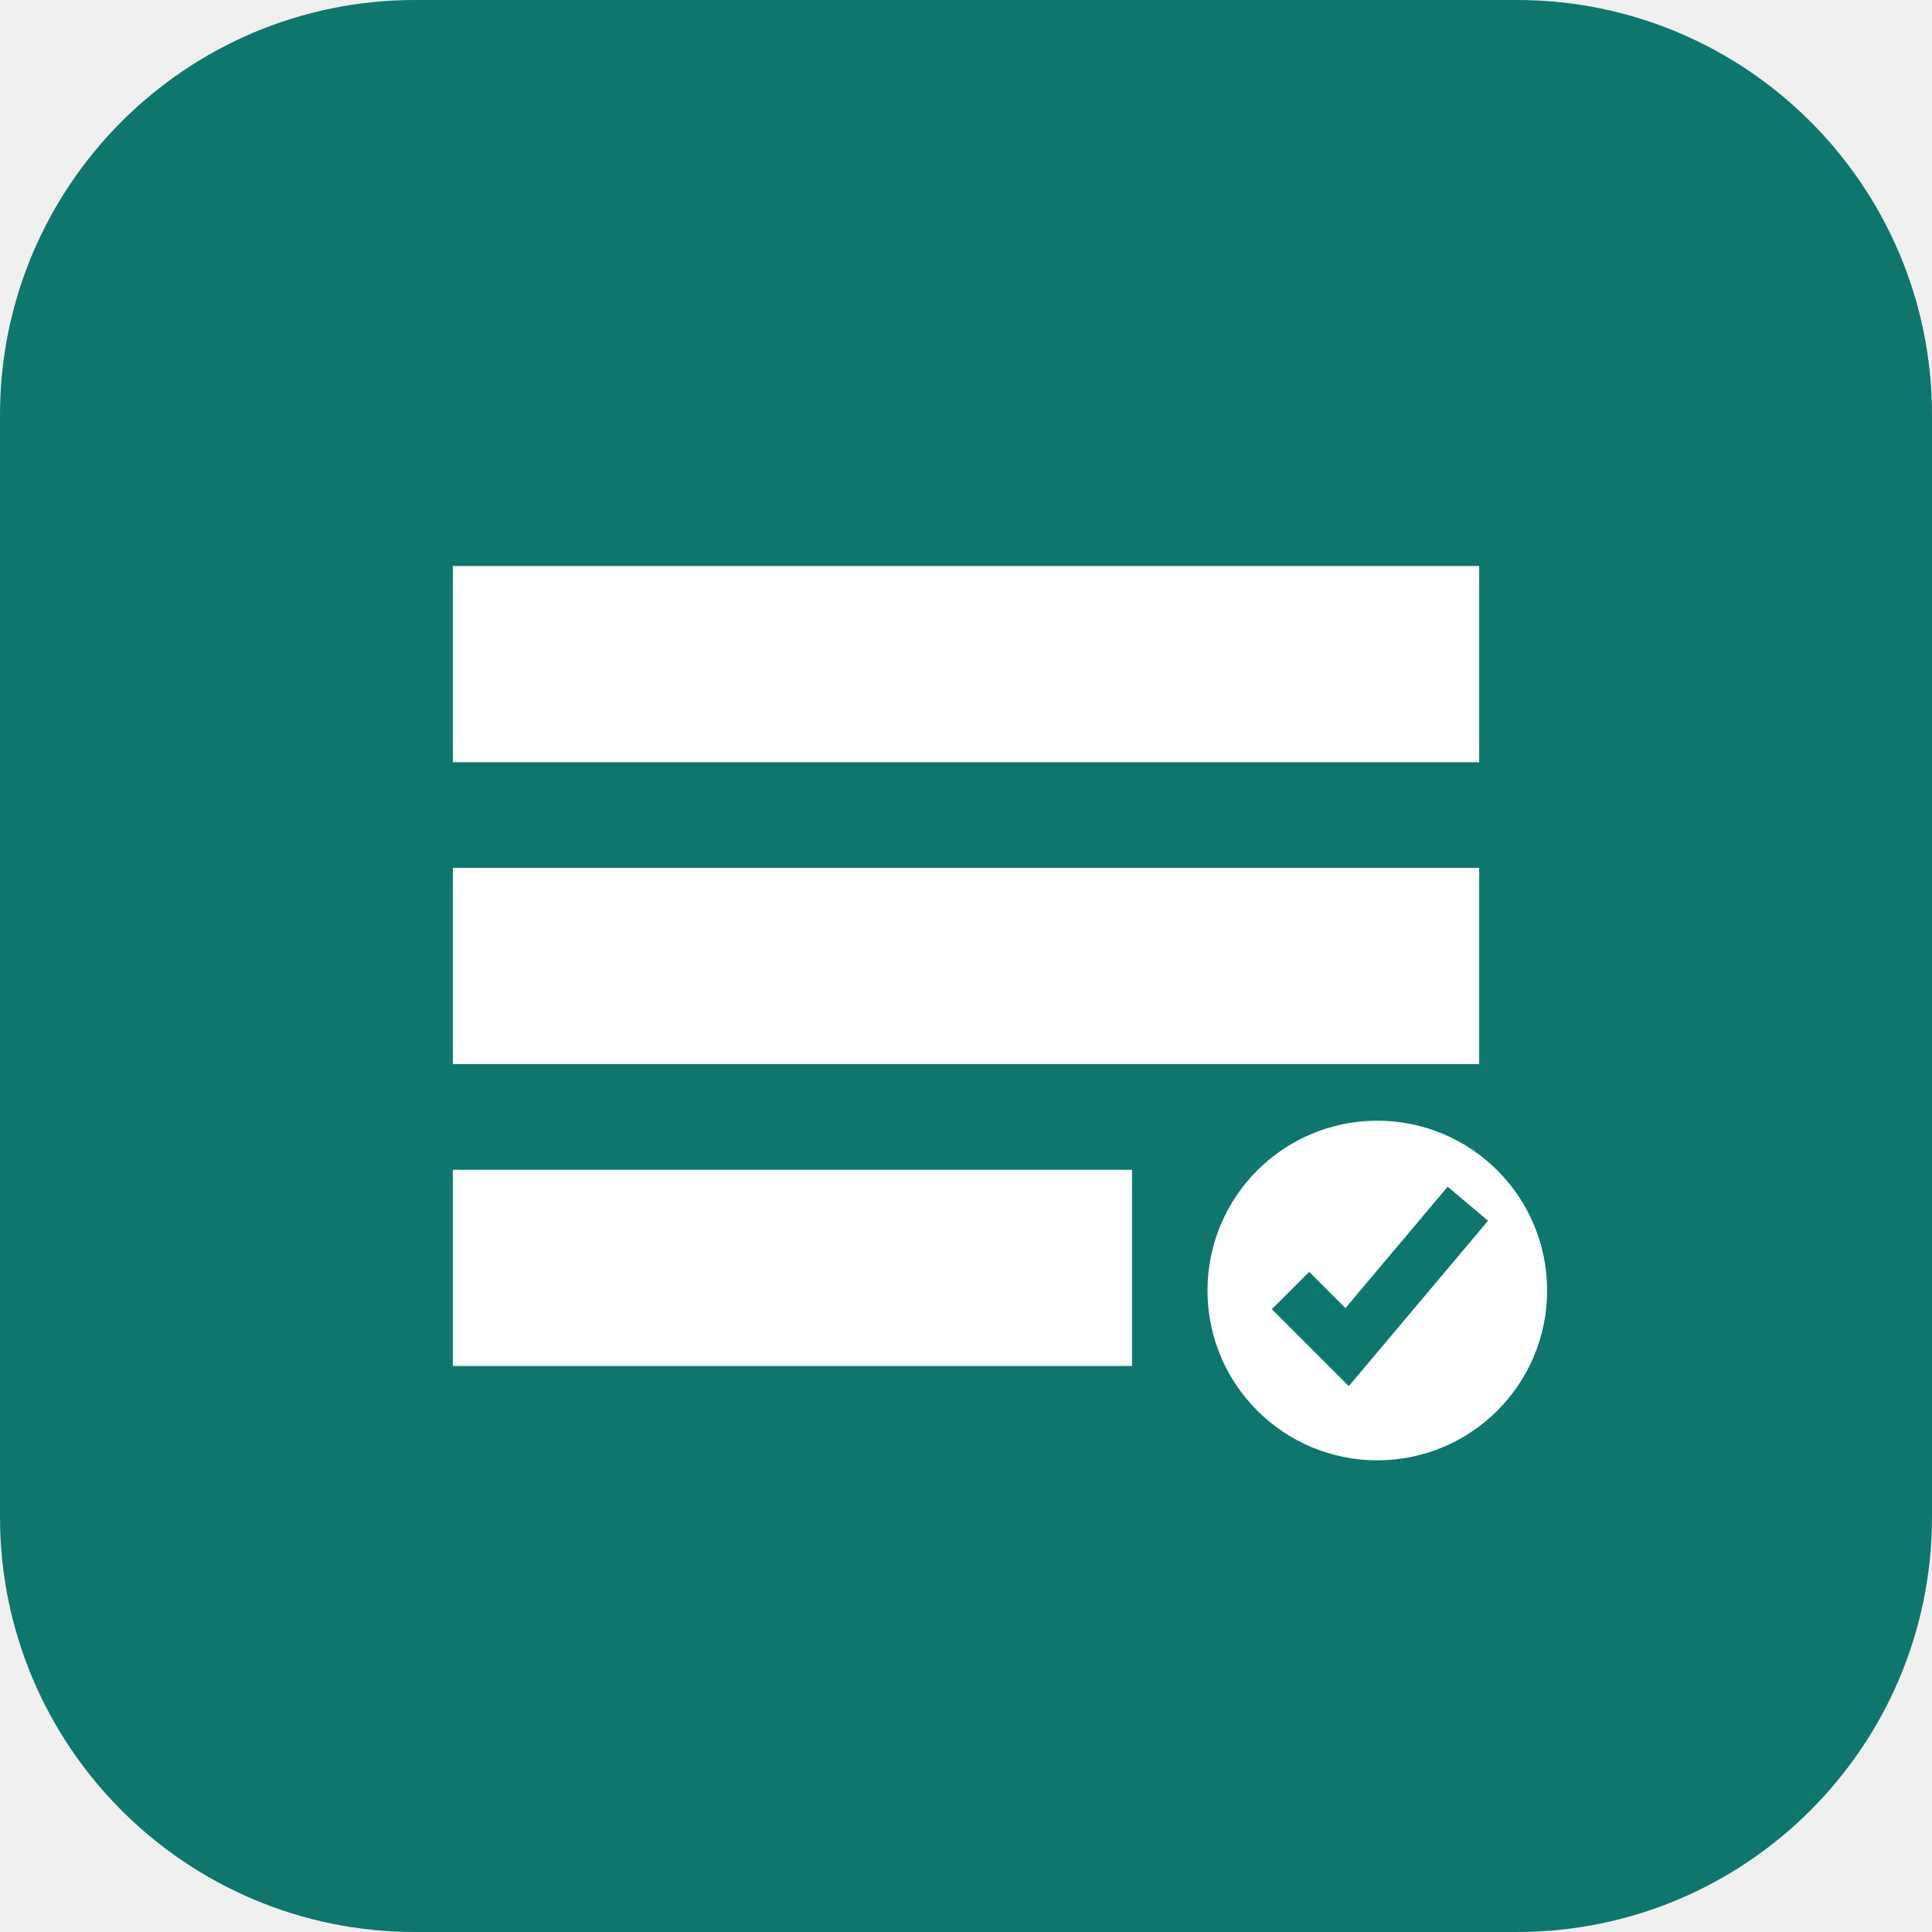
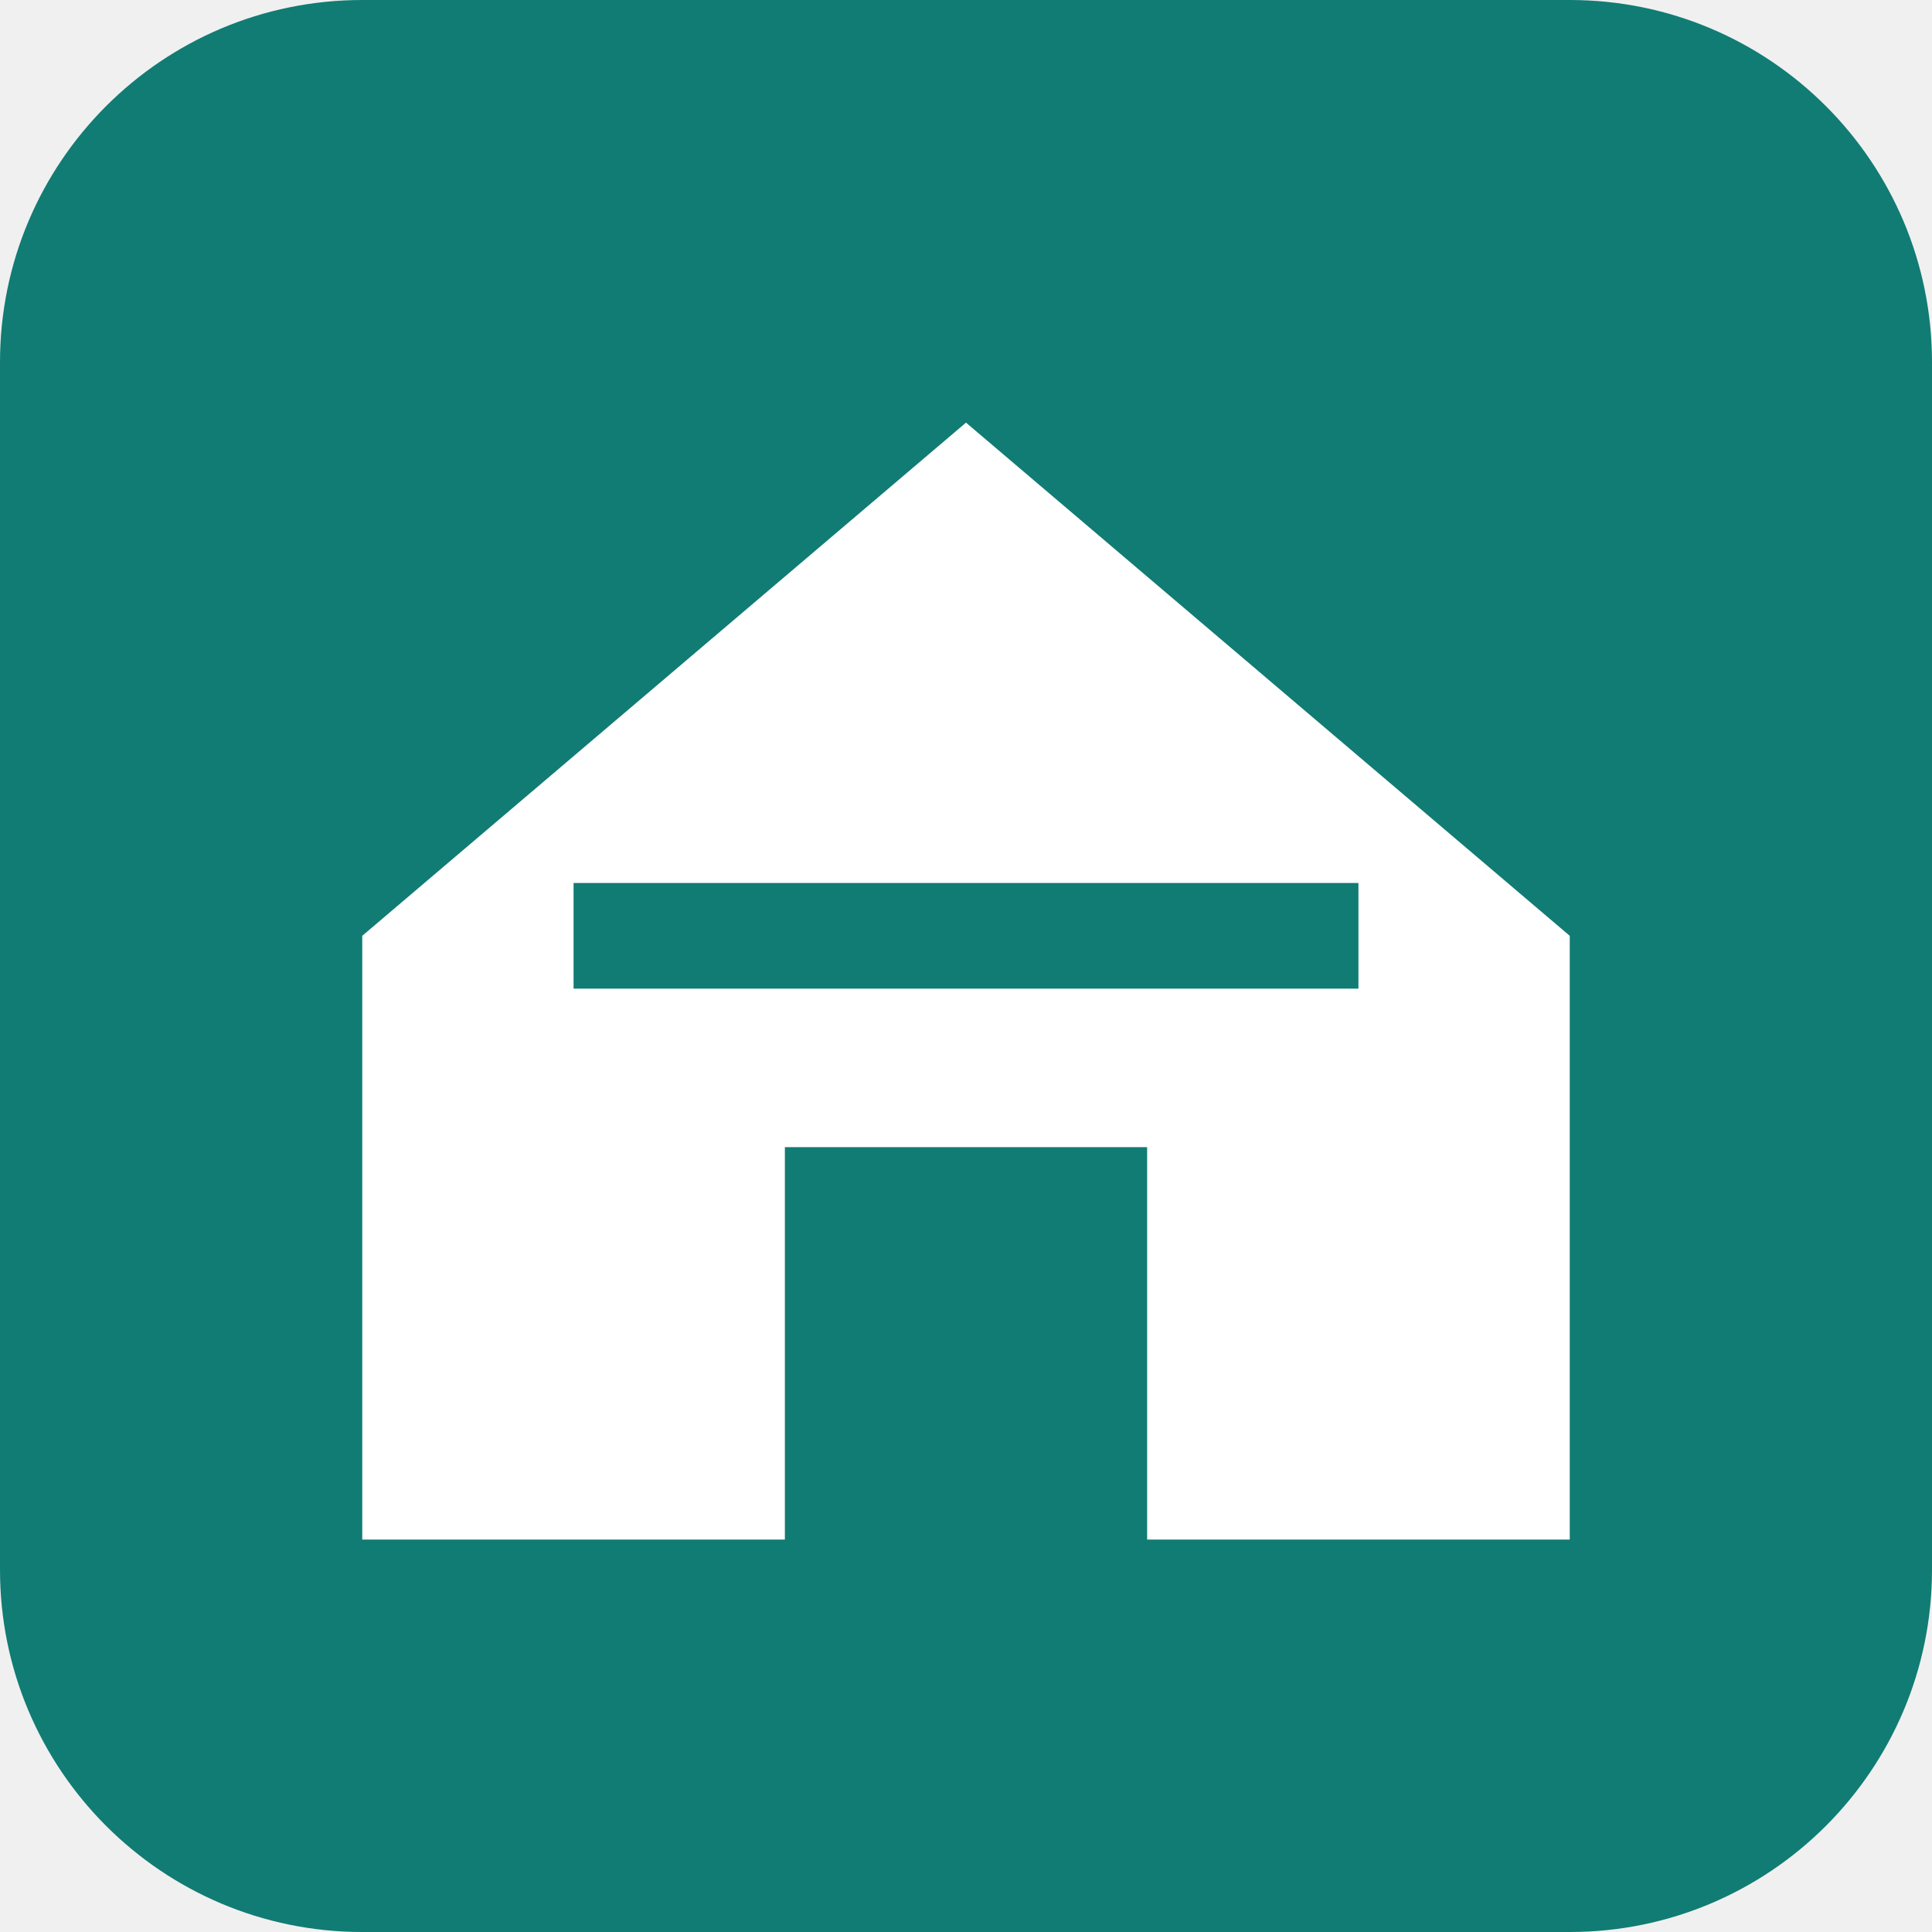
- <svg xmlns="http://www.w3.org/2000/svg" viewBox="0 0 512 512">
-   <rect width="512" height="512" rx="110" fill="#0f766e" />
-   <path d="M120 150h272v52H120zm0 80h272v52H120zm0 80h180v52H120z" fill="white" />
-   <circle cx="365" cy="342" r="45" fill="white" />
-   <path d="M342 342l15 15 32-38" stroke="#0f766e" stroke-width="14" fill="none" />
+ <svg xmlns="http://www.w3.org/2000/svg" viewBox="0 0 128 128">
+   <rect width="128" height="128" rx="24" fill="#117c73" />
+   <path d="M24 62 64 28l40 34v40H76V76H52v26H24z" fill="white" />
+   <path d="M38 62h52" stroke="#117c73" stroke-width="7" />
</svg>
